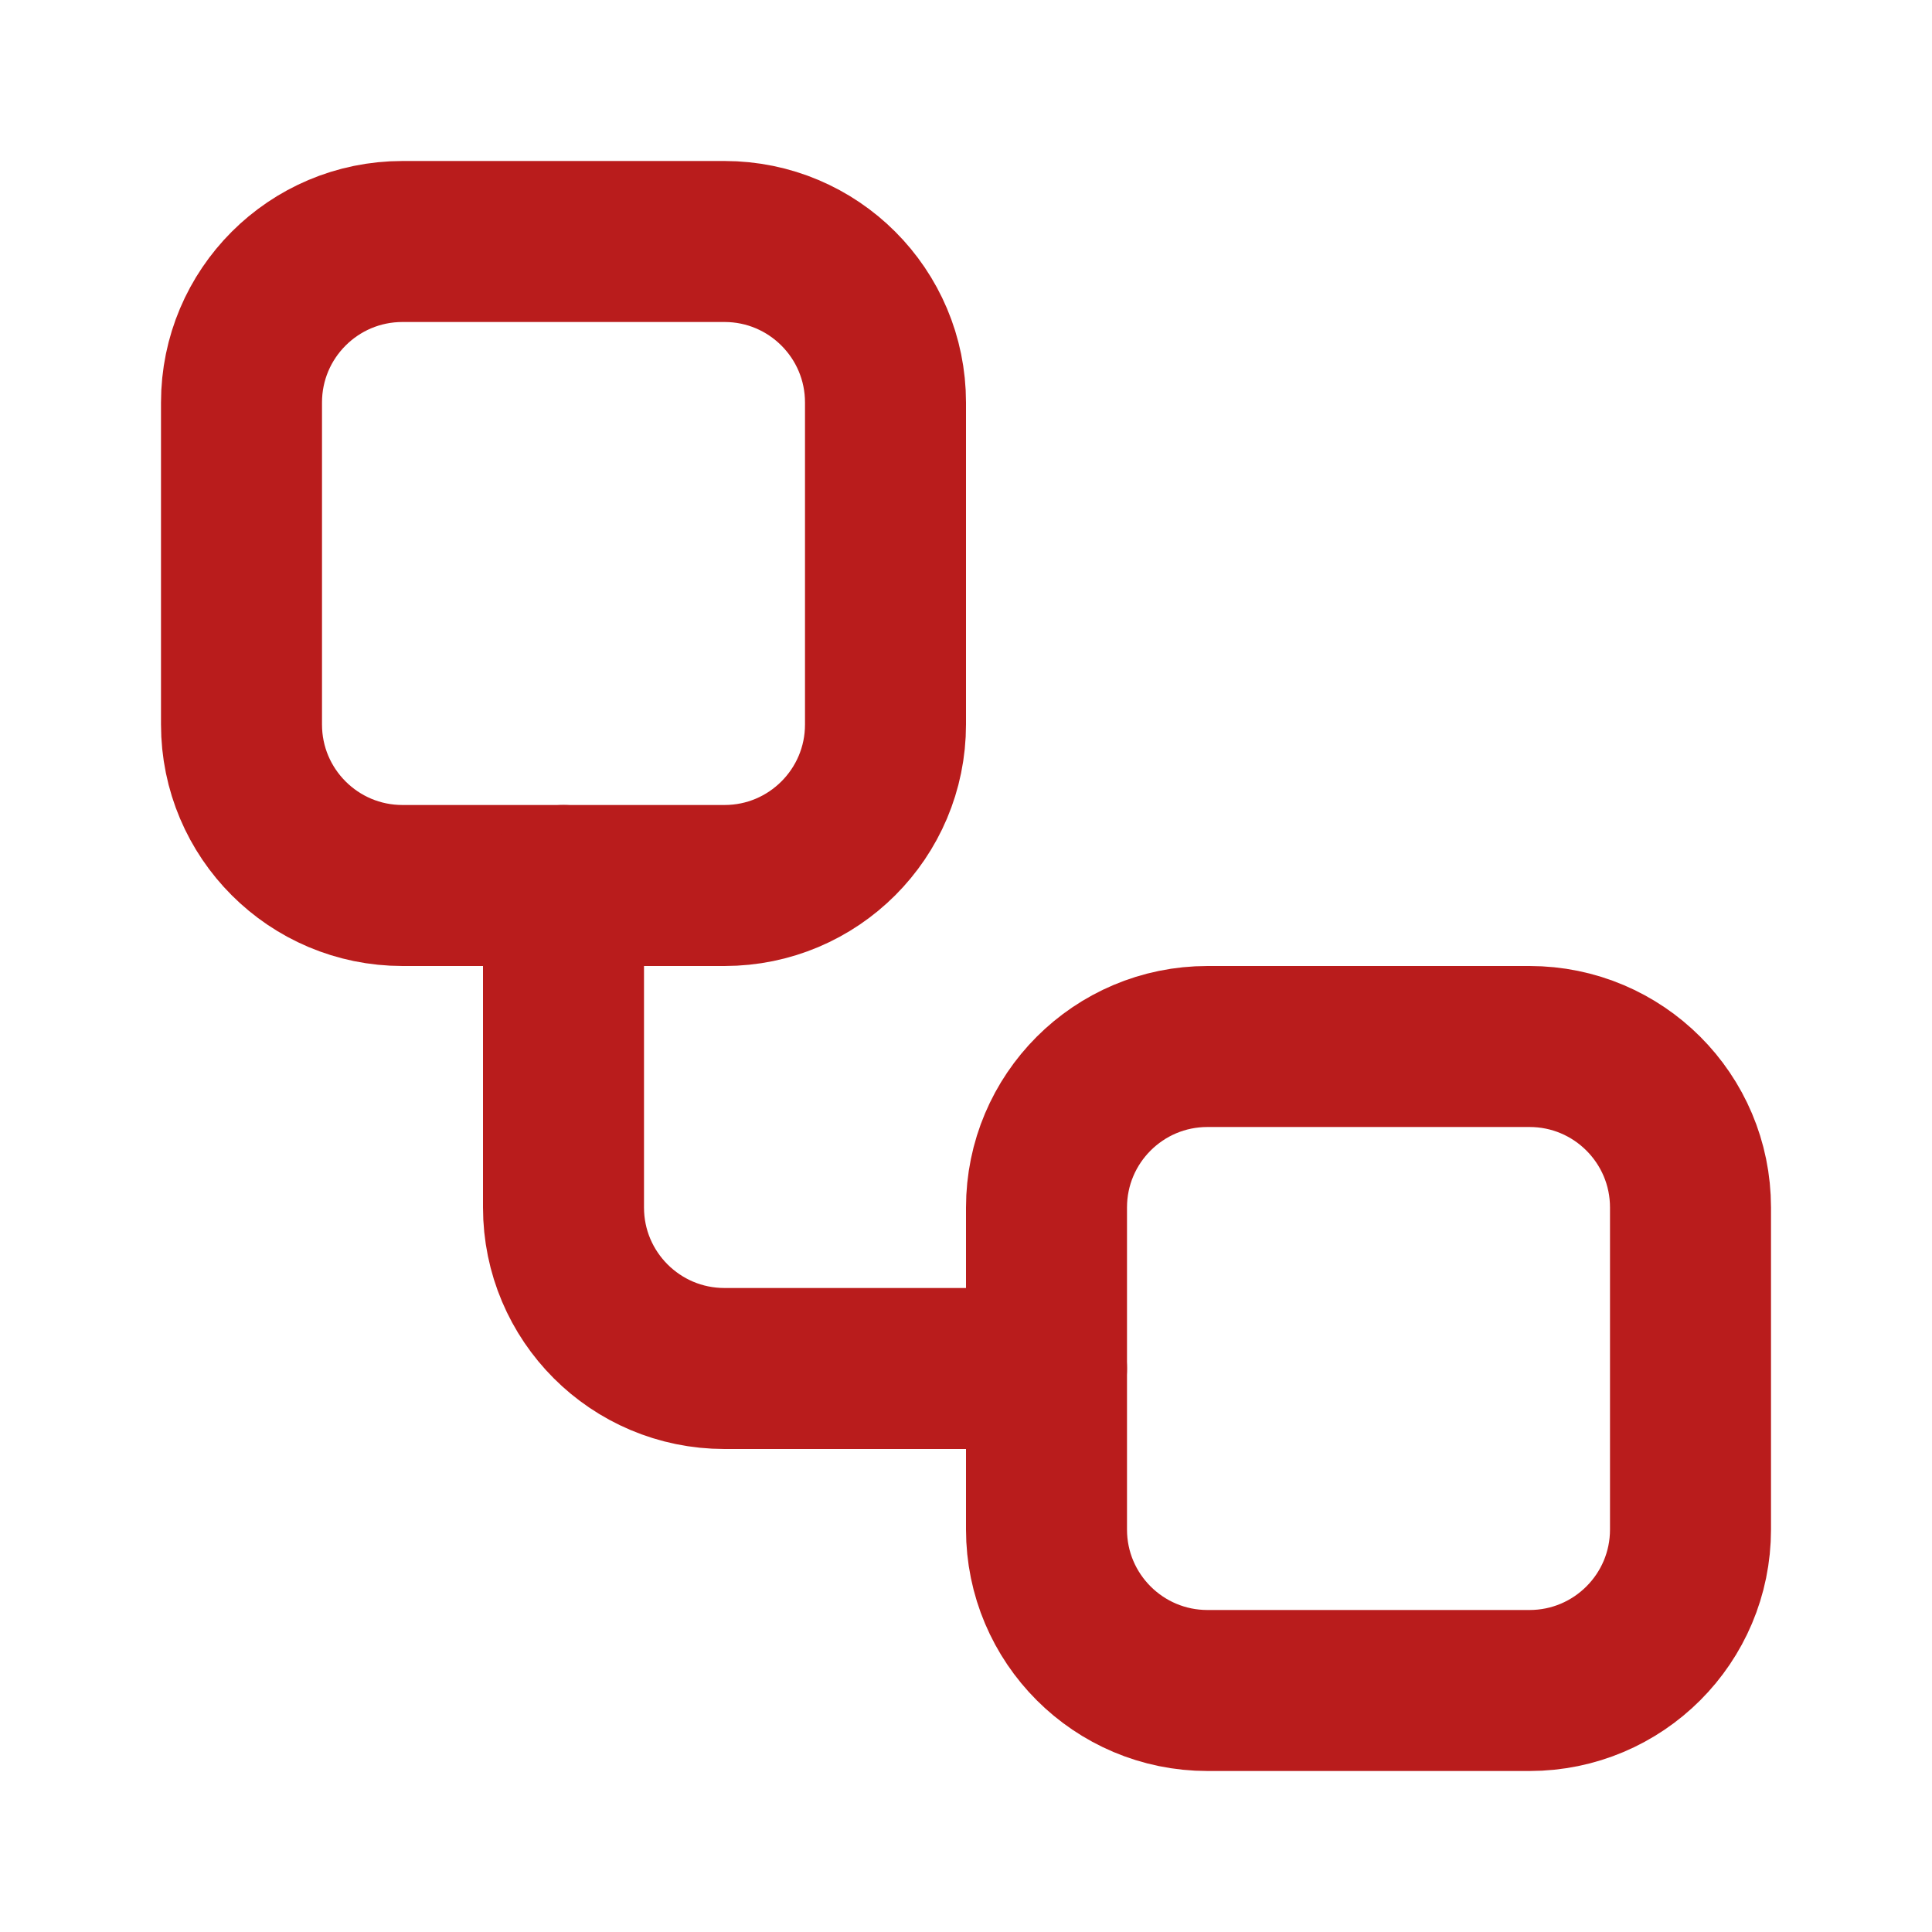
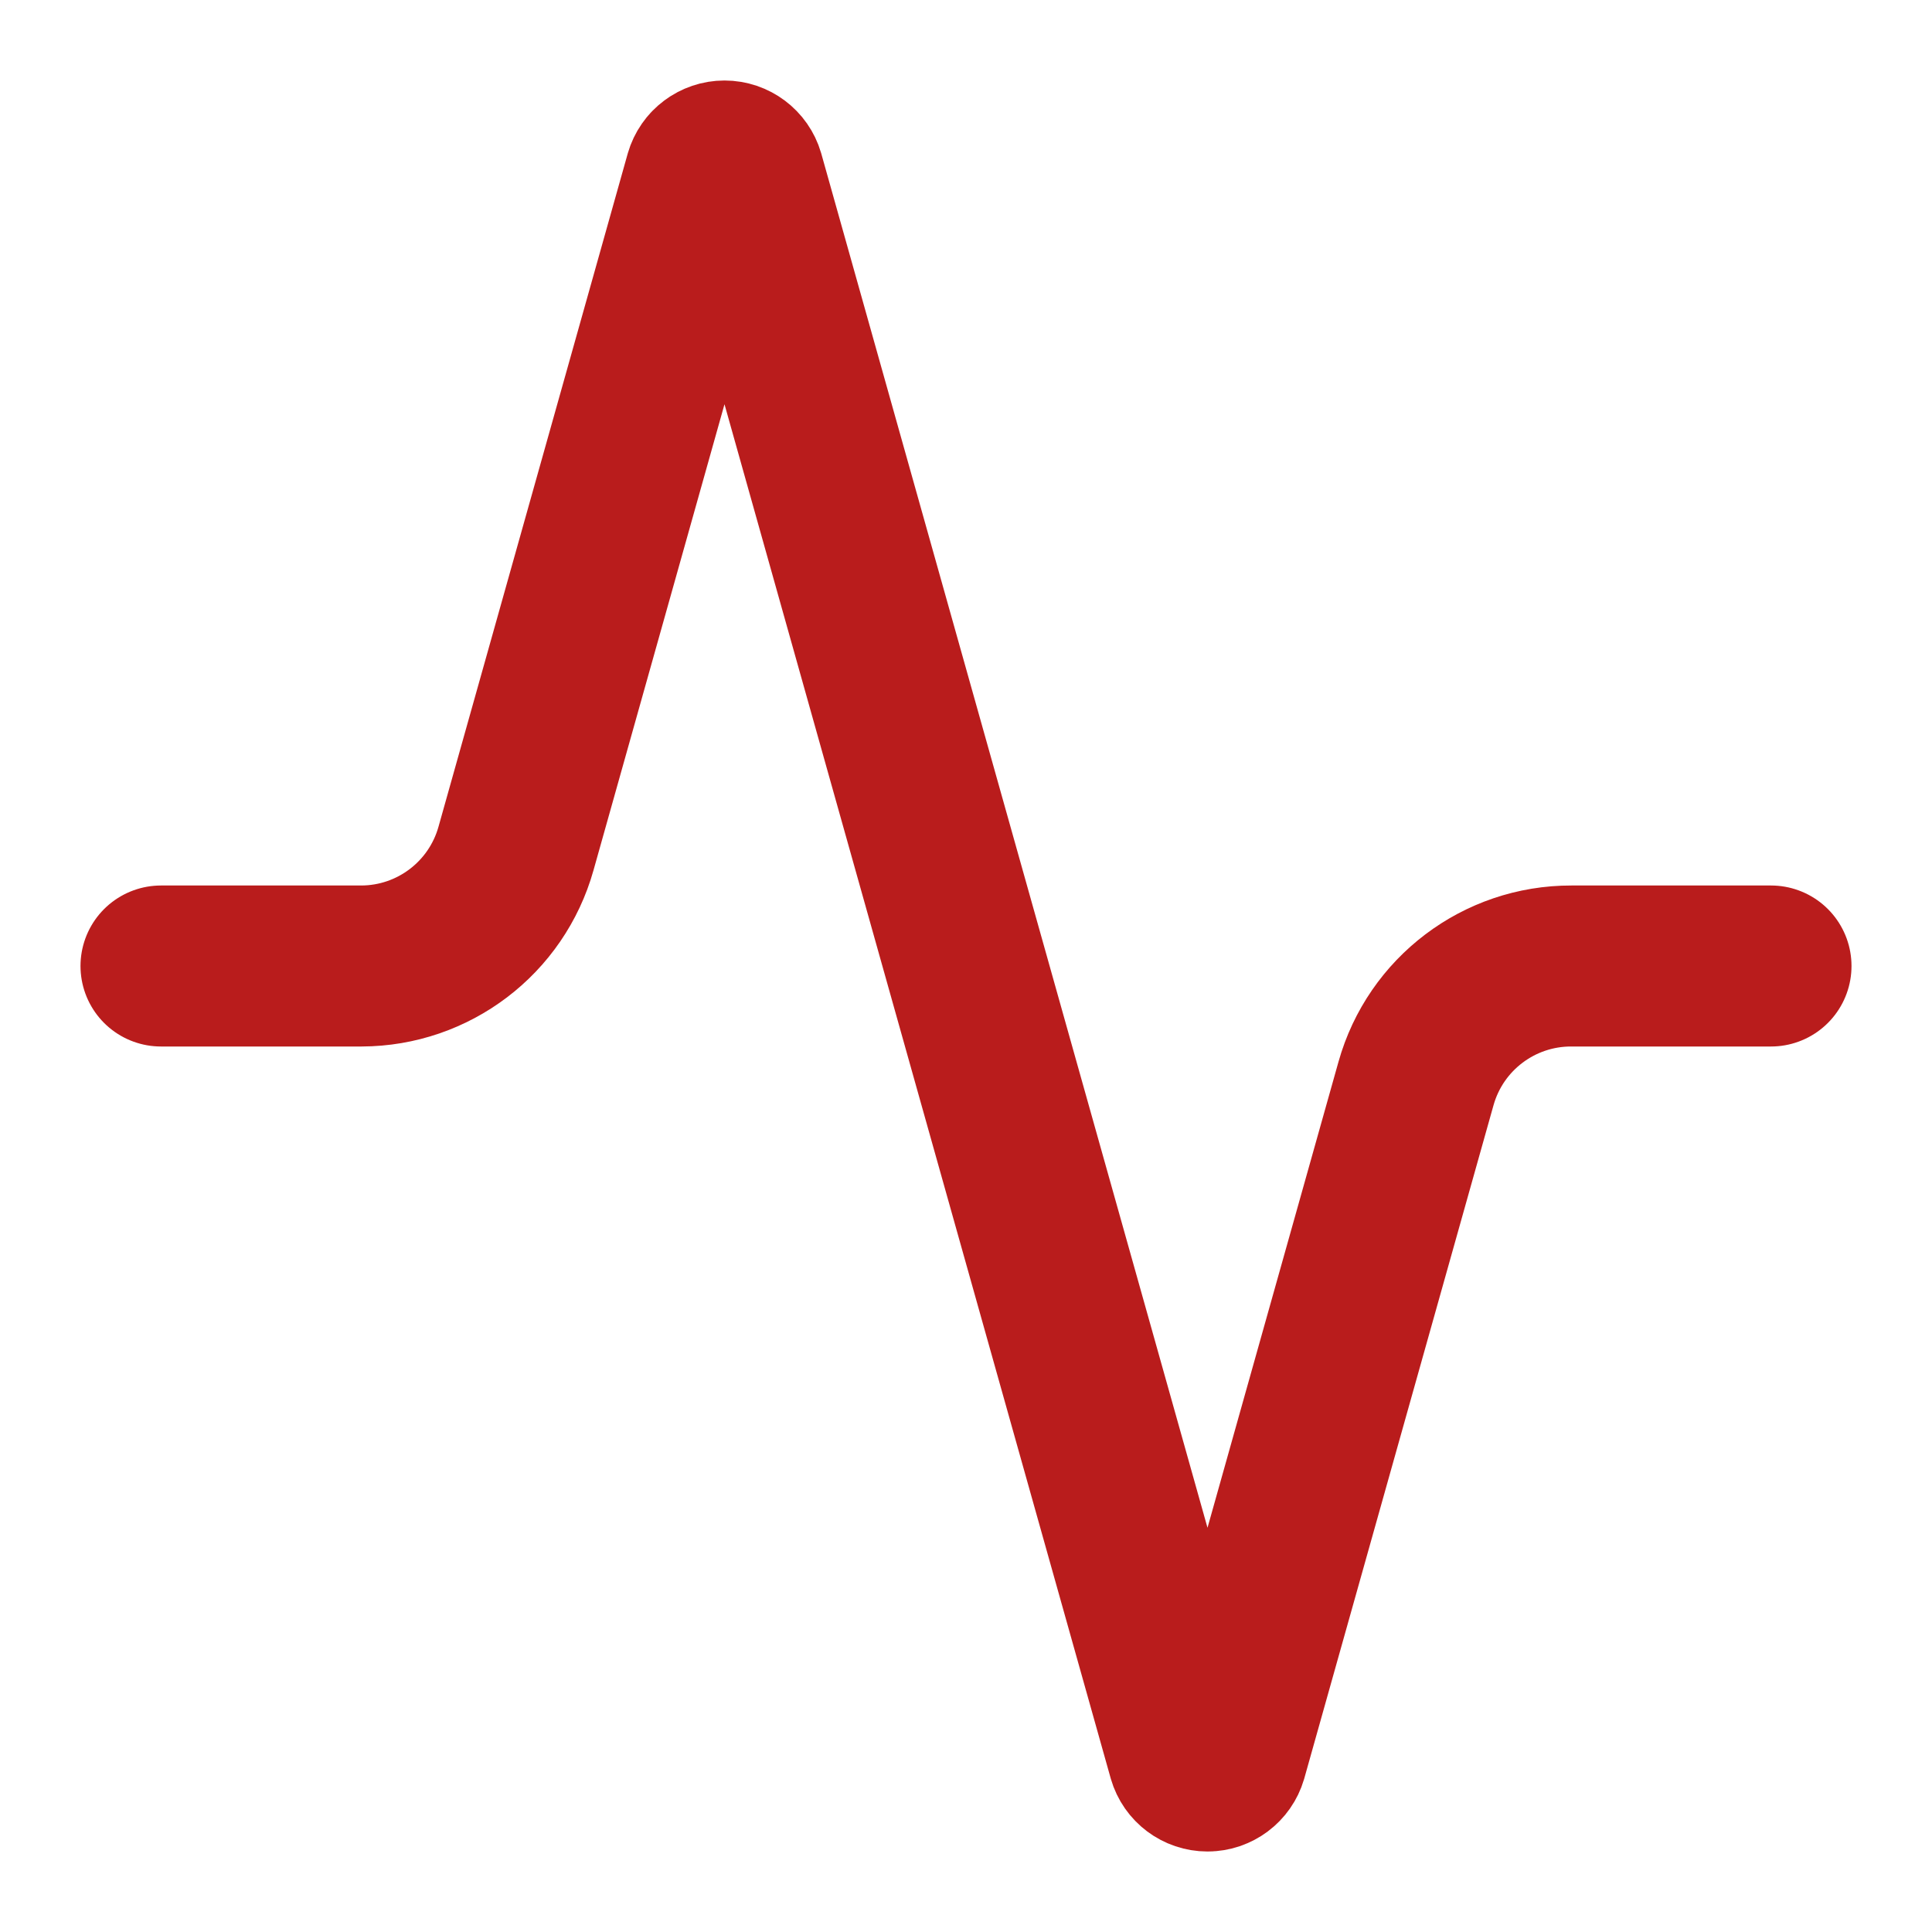
<svg xmlns="http://www.w3.org/2000/svg" width="24" height="24" viewBox="0 0 24 24" fill="none" stroke="#B91C1C" stroke-width="2" stroke-linecap="round" stroke-linejoin="round">
-   <rect width="8" height="8" x="3" y="3" rx="2" />
-   <path d="M7 11v4a2 2 0 0 0 2 2h4" />
-   <rect width="8" height="8" x="13" y="13" rx="2" />
+   <path d="M22 12h-2.48a2 2 0 0 0-1.93 1.46l-2.35 8.36a.25.25 0 0 1-.48 0L9.24 2.18a.25.25 0 0 0-.48 0l-2.35 8.36A2 2 0 0 1 4.49 12H2" />
</svg>
